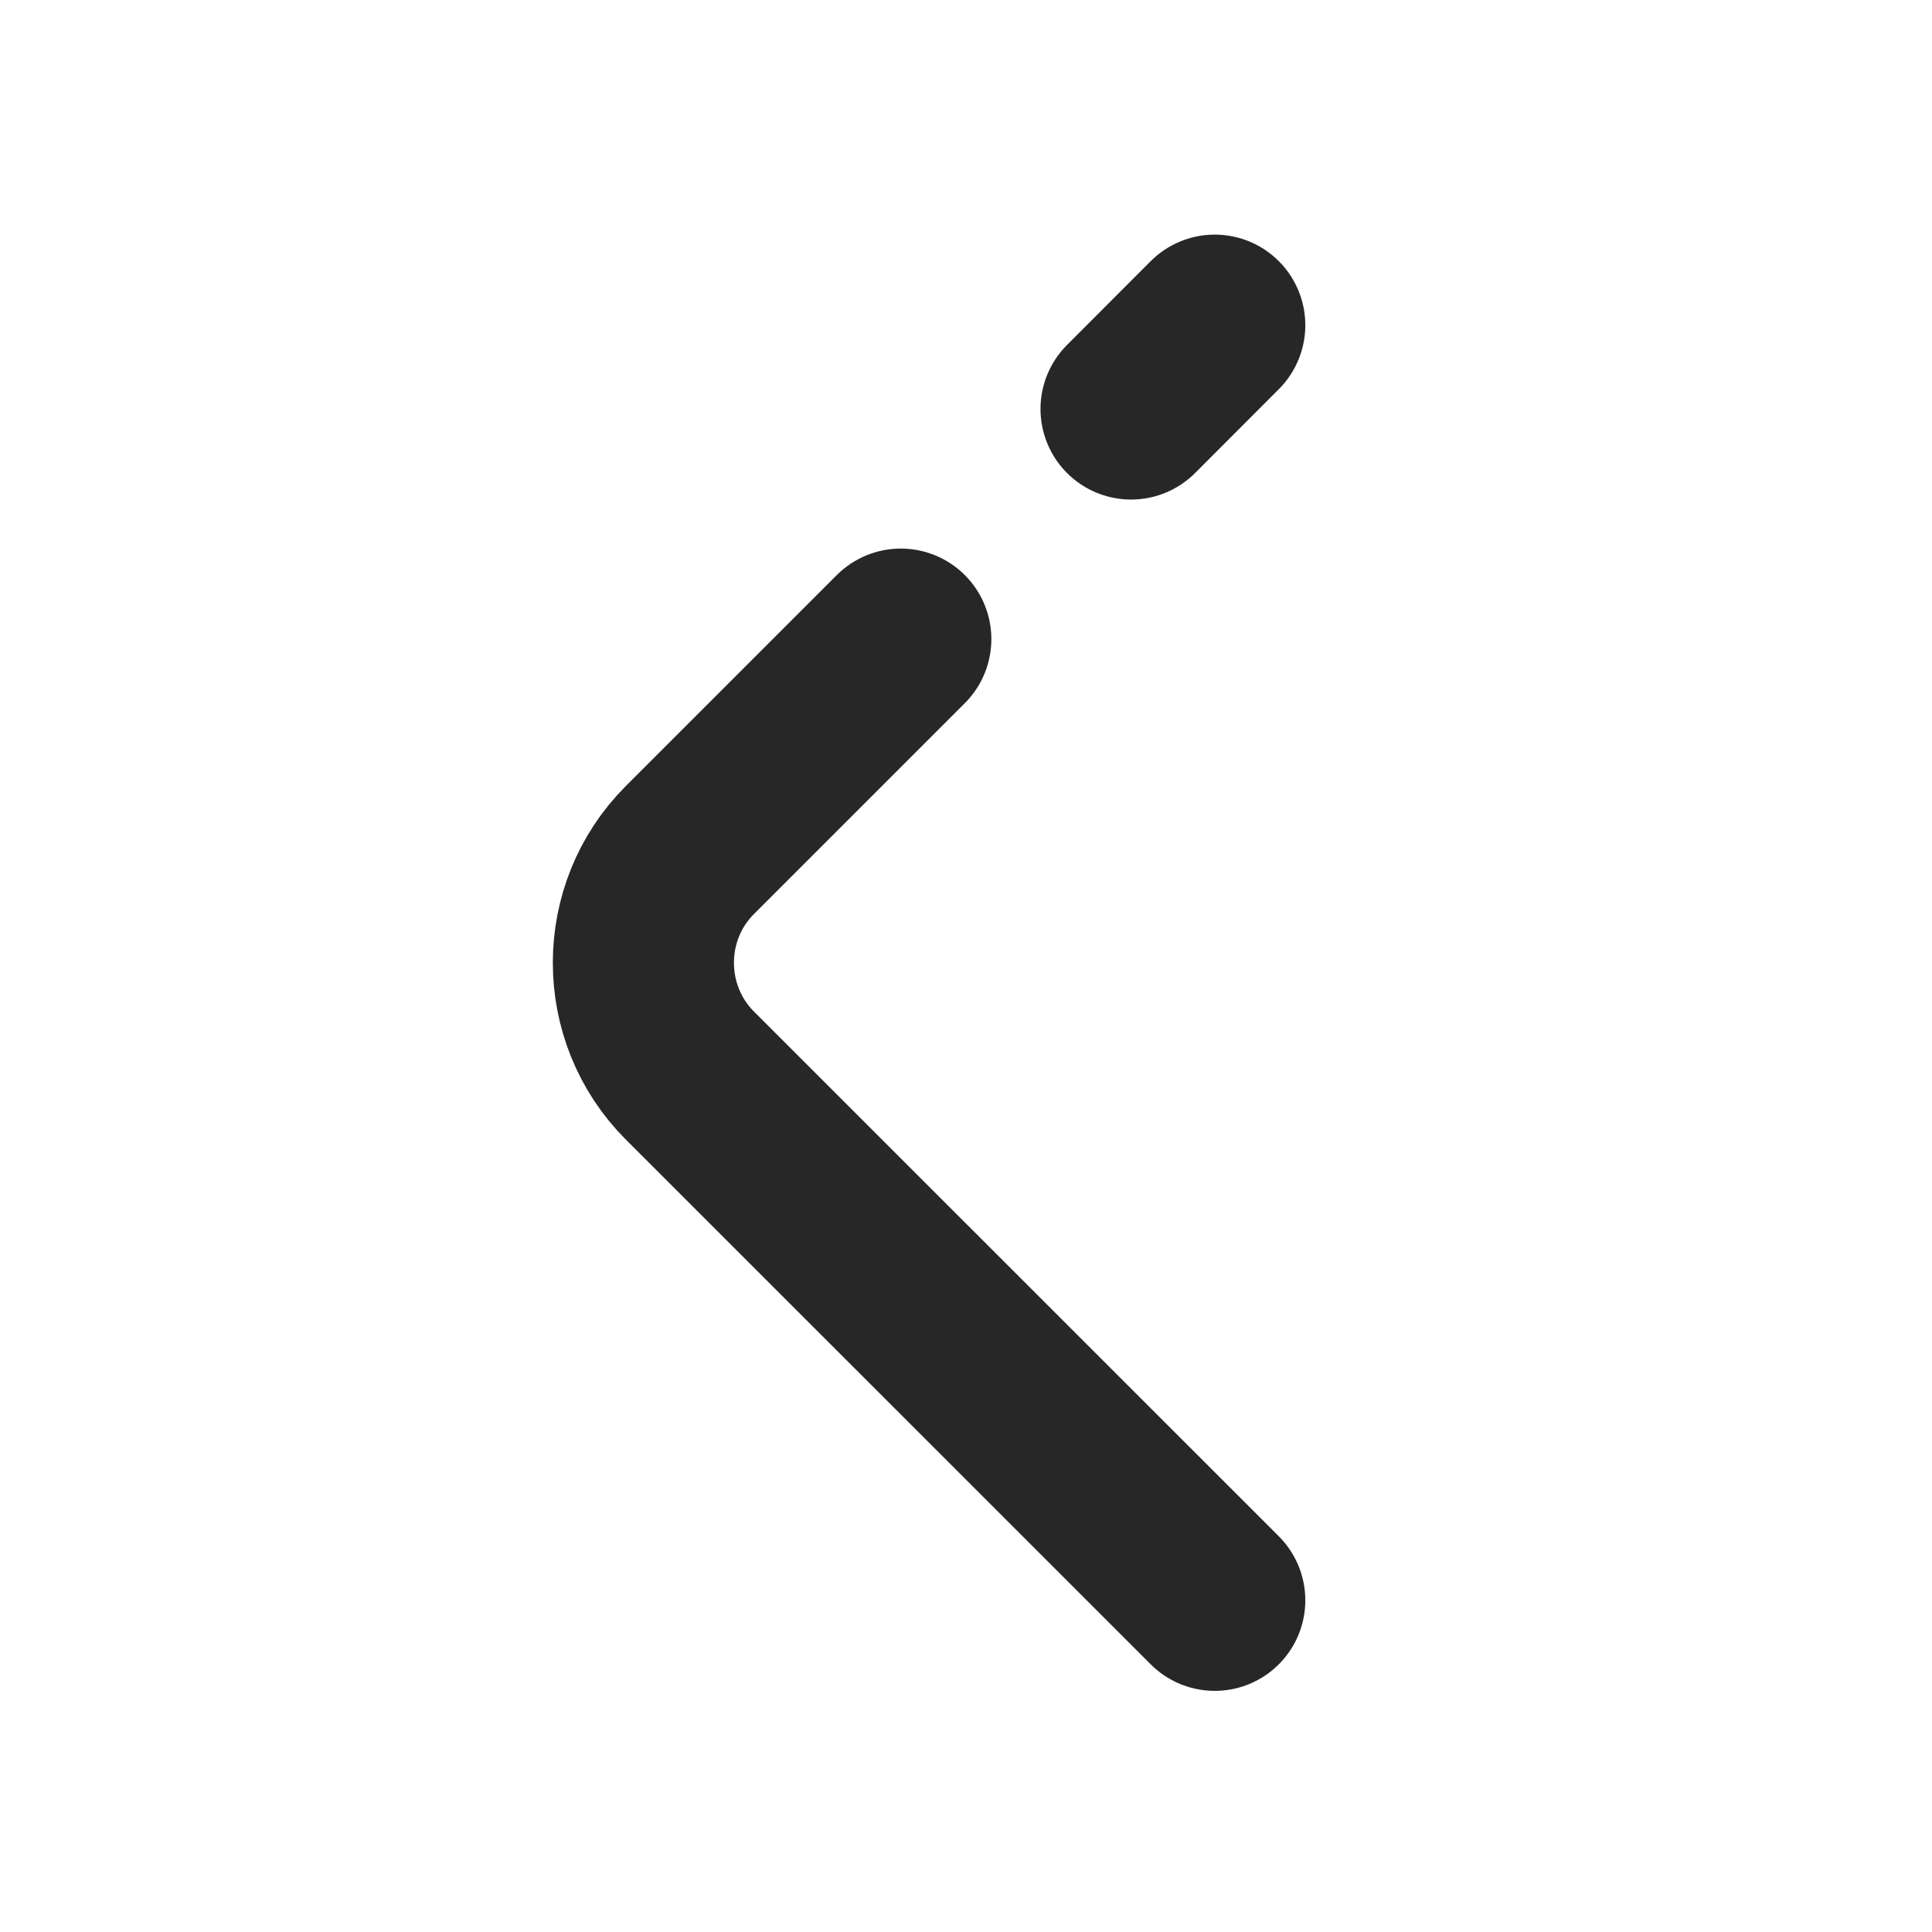
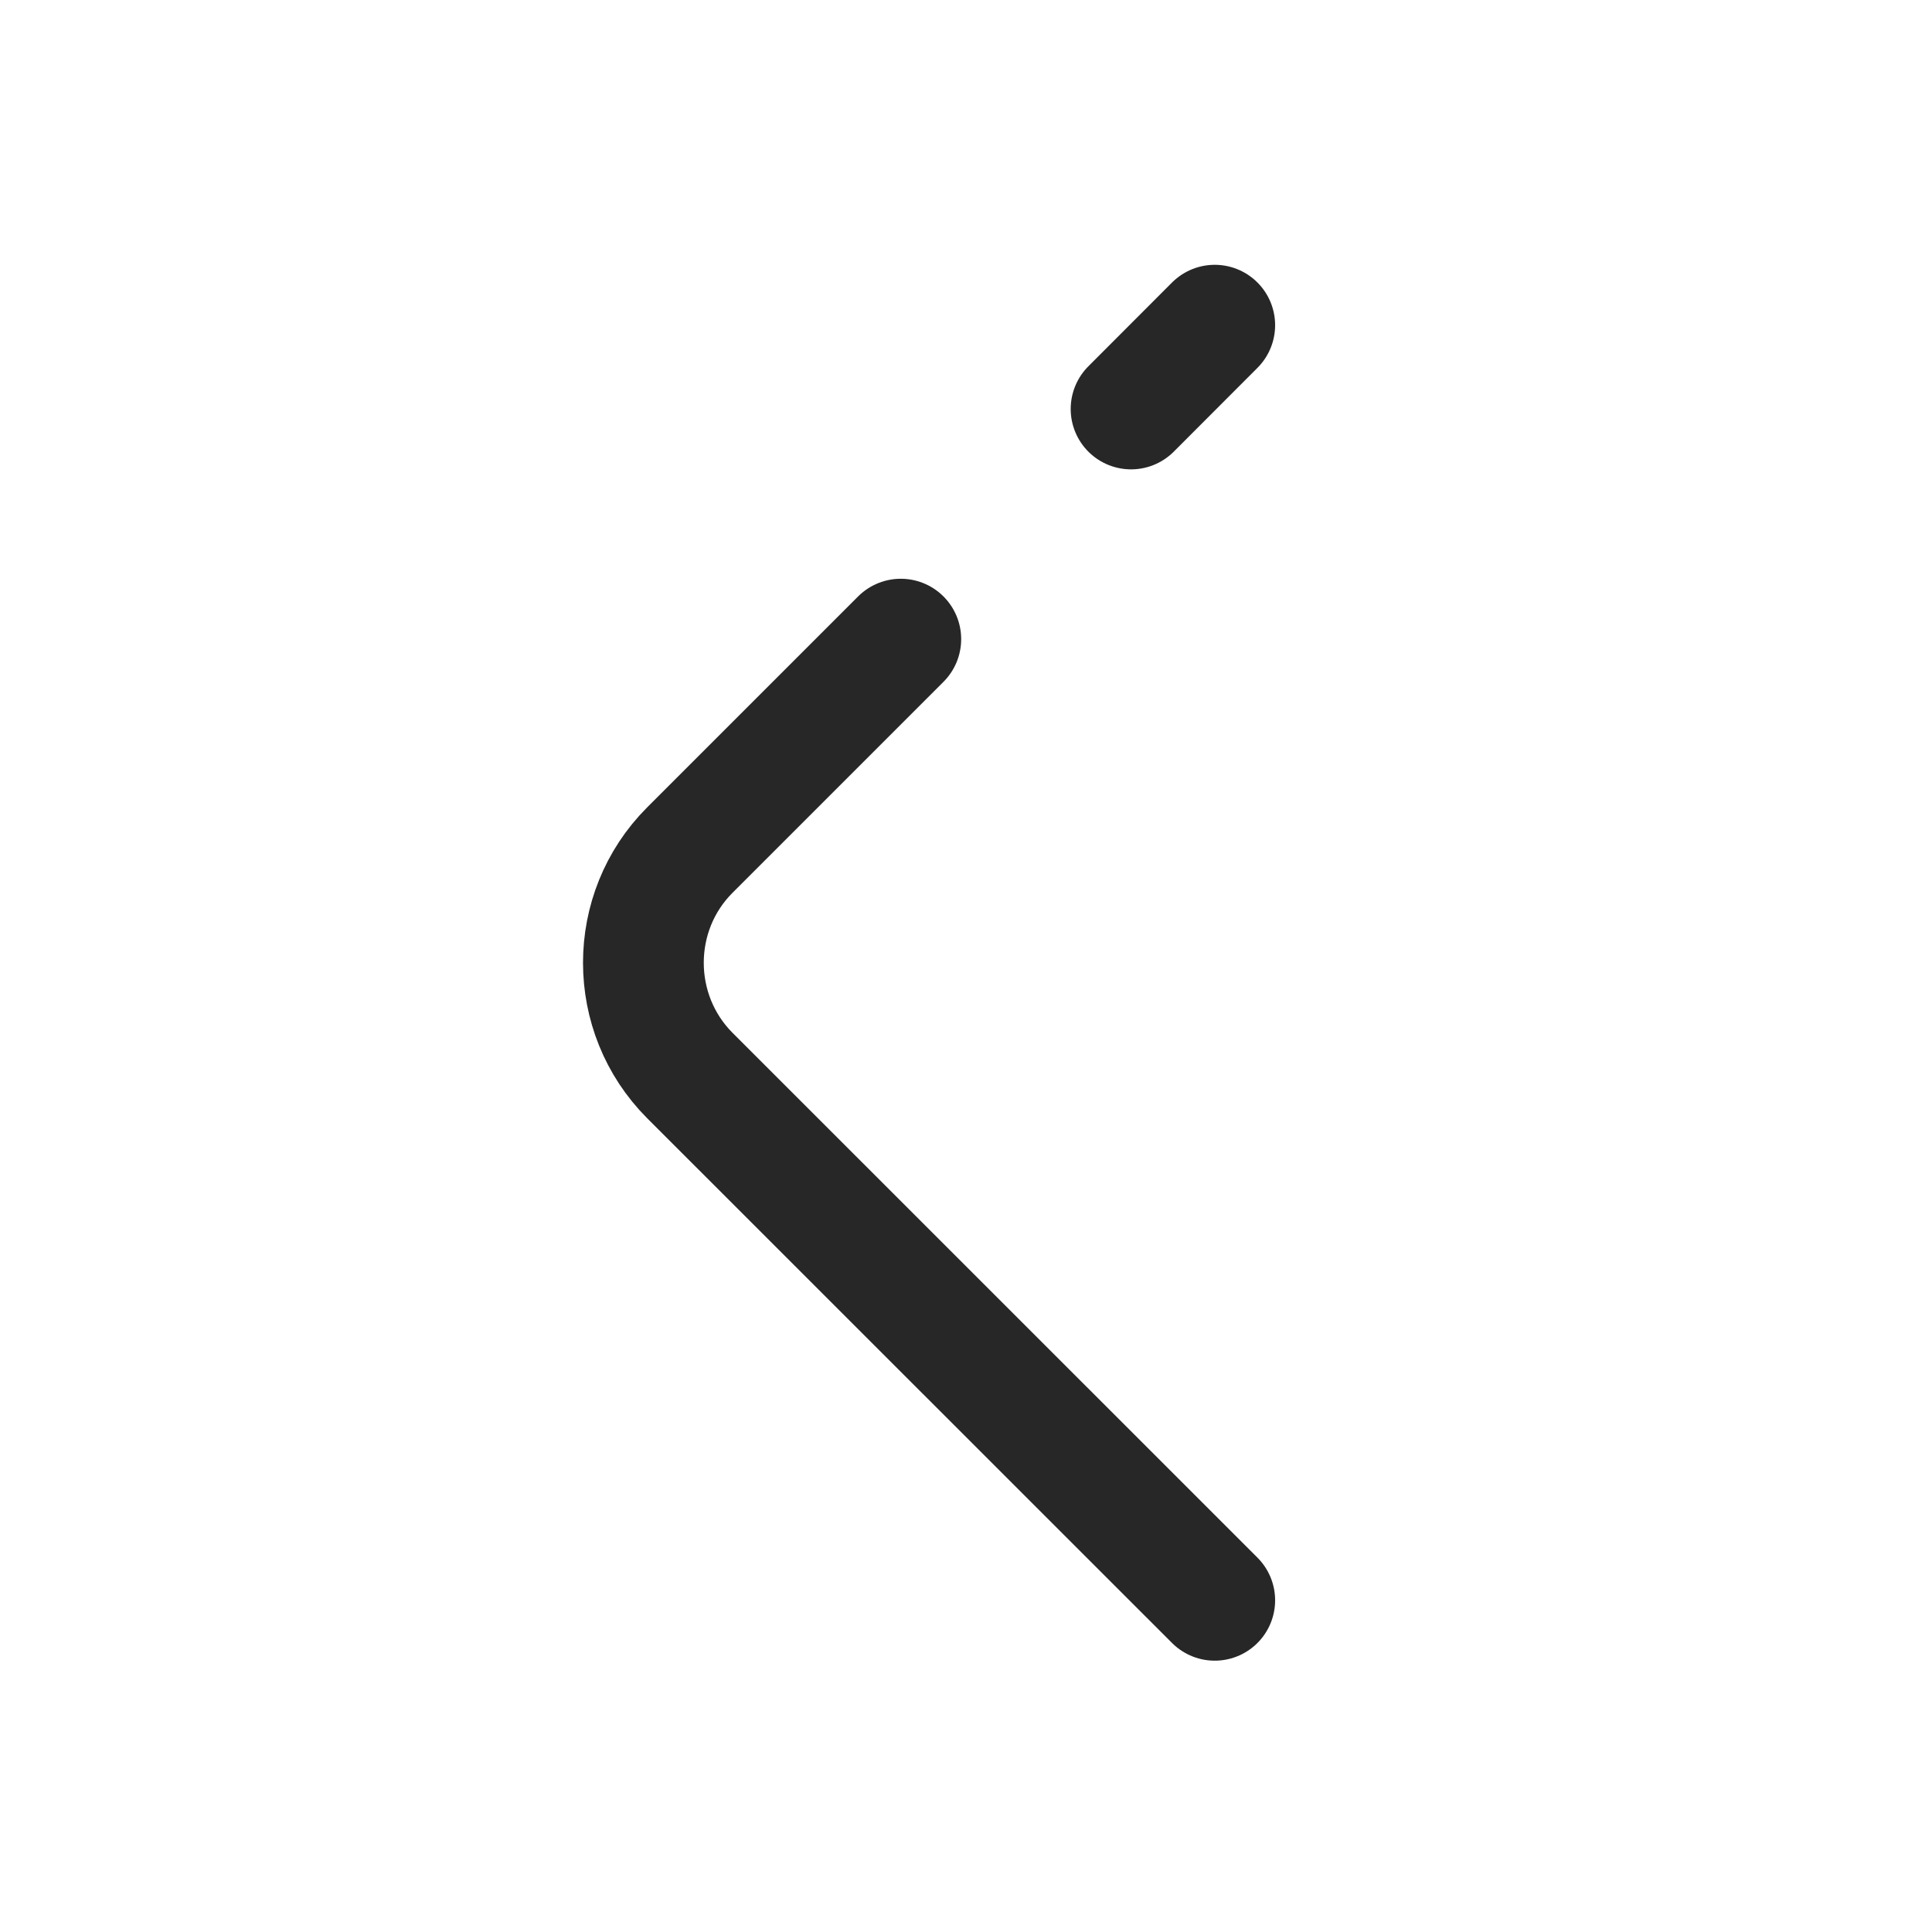
<svg xmlns="http://www.w3.org/2000/svg" width="16" height="16" viewBox="0 0 16 16" fill="none">
-   <path d="M7.46 5.293L5.713 7.04C5.2 7.553 5.2 8.393 5.713 8.907L10.06 13.253M10.06 2.693L9.367 3.387" stroke="#272727" stroke-width="1.5" stroke-miterlimit="10" stroke-linecap="round" stroke-linejoin="round" />
+   <path d="M7.46 5.293L5.713 7.04C5.2 7.553 5.2 8.393 5.713 8.907L10.06 13.253M10.06 2.693L9.367 3.387" stroke="#272727" strokeWidth="1.5" stroke-miterlimit="10" stroke-linecap="round" stroke-linejoin="round" />
</svg>
